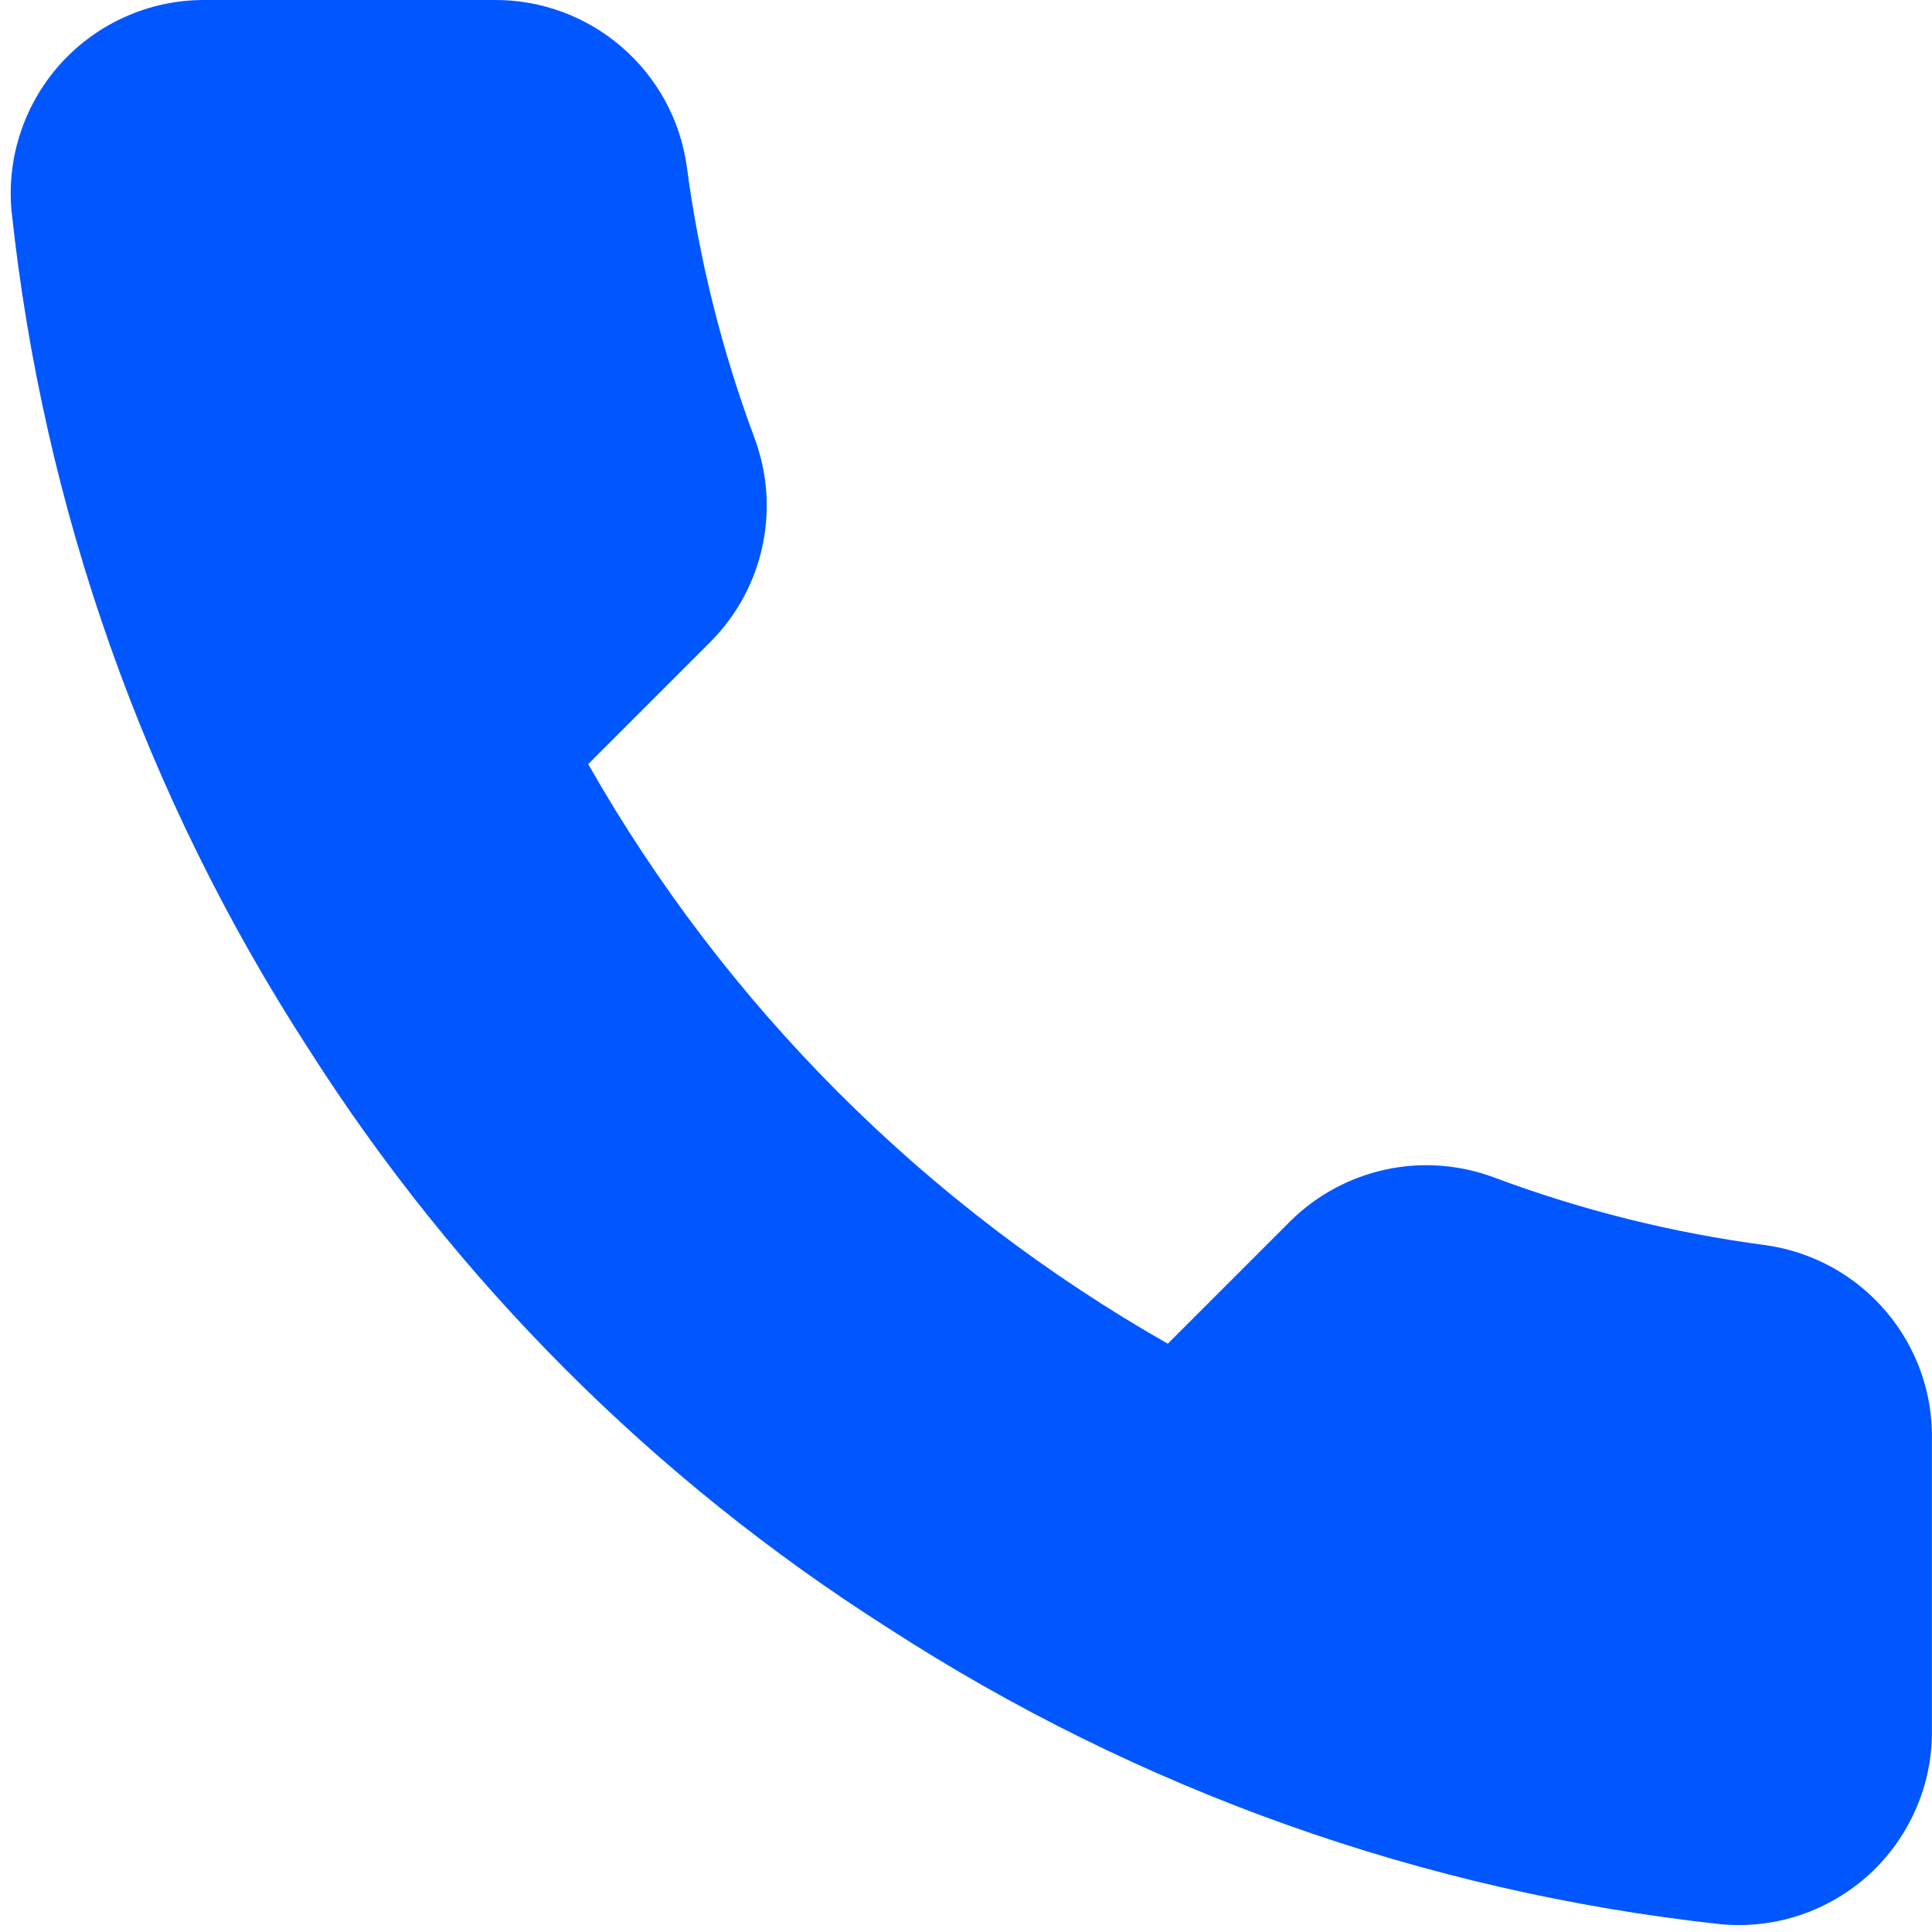
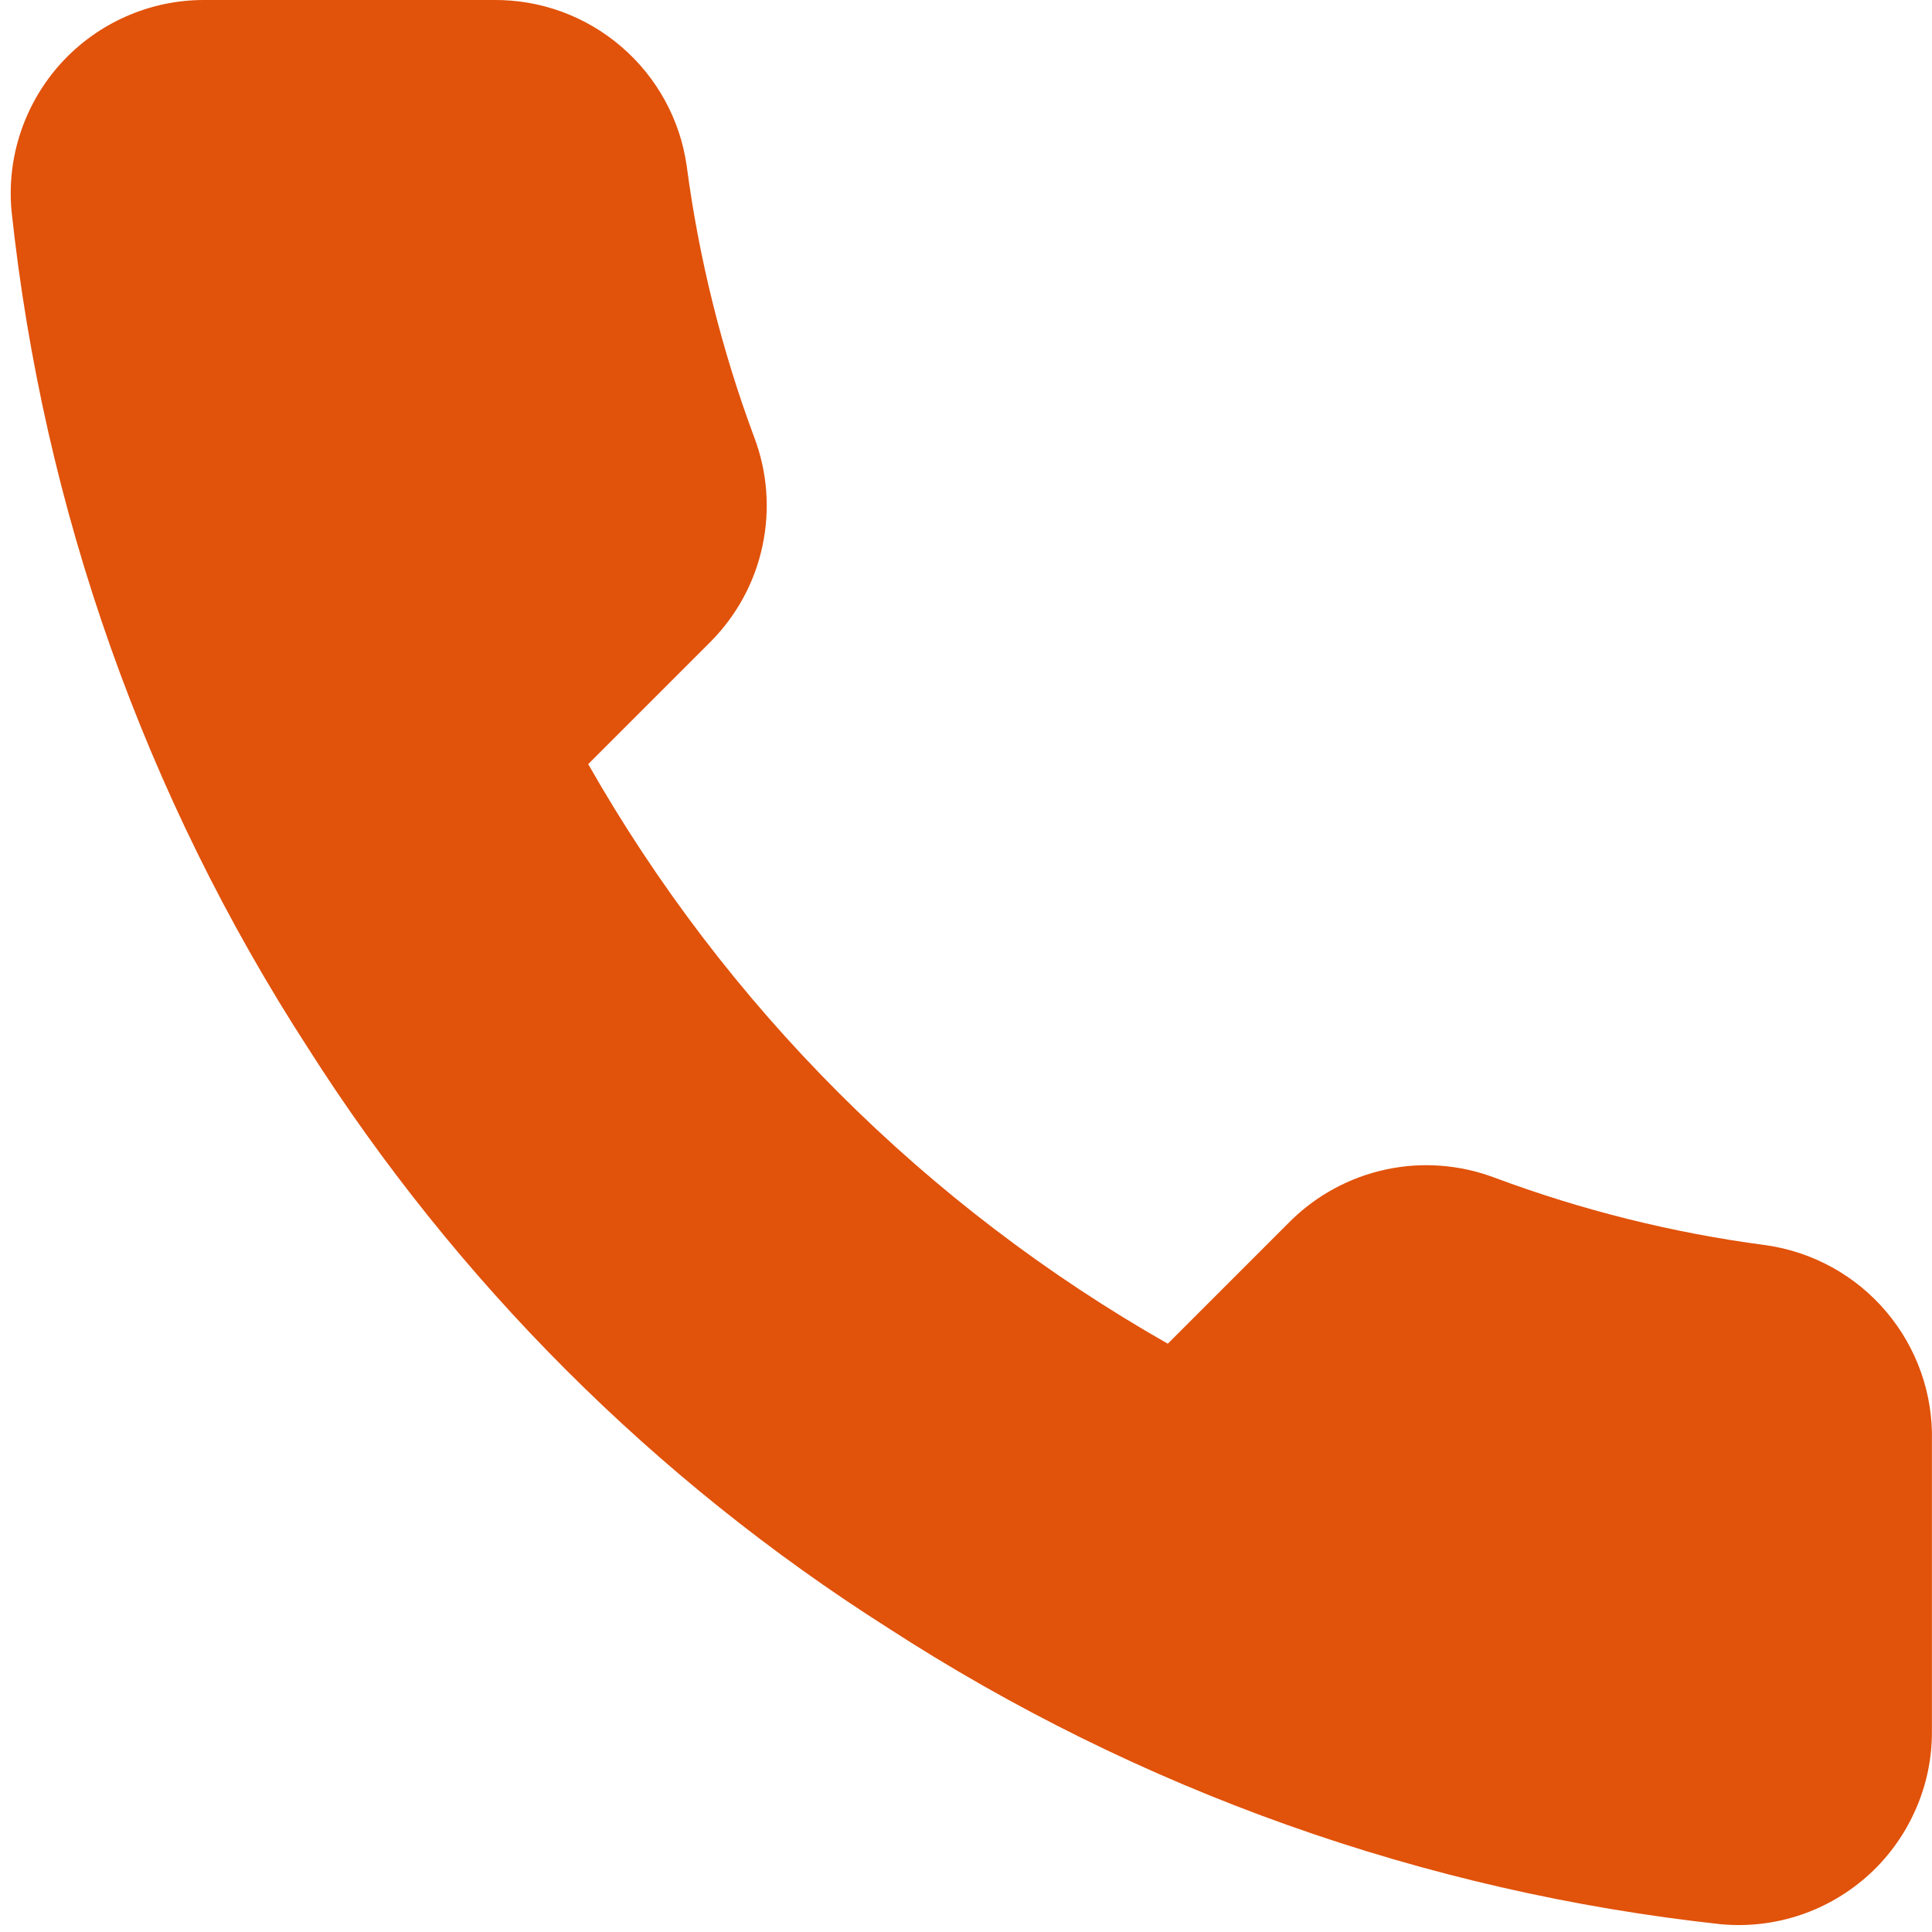
<svg xmlns="http://www.w3.org/2000/svg" width="20" height="20" viewBox="0 0 20 20" fill="none">
-   <path d="M19.999 14.92V17.92C20.001 18.199 19.944 18.474 19.832 18.729C19.72 18.985 19.557 19.214 19.352 19.402C19.146 19.59 18.904 19.734 18.64 19.823C18.376 19.912 18.097 19.945 17.819 19.92C14.742 19.586 11.786 18.534 9.189 16.85C6.773 15.315 4.725 13.266 3.189 10.85C1.499 8.241 0.448 5.271 0.119 2.18C0.094 1.904 0.127 1.625 0.216 1.362C0.305 1.099 0.447 0.857 0.634 0.652C0.821 0.447 1.049 0.283 1.303 0.171C1.557 0.058 1.832 0 2.109 9.69523e-05H5.109C5.595 -0.005 6.065 0.167 6.433 0.484C6.801 0.8 7.042 1.24 7.109 1.72C7.236 2.68 7.471 3.623 7.809 4.53C7.944 4.888 7.973 5.277 7.893 5.651C7.814 6.025 7.628 6.368 7.359 6.64L6.089 7.91C7.513 10.414 9.586 12.486 12.089 13.91L13.359 12.64C13.631 12.371 13.975 12.186 14.349 12.106C14.723 12.026 15.111 12.056 15.469 12.19C16.377 12.529 17.319 12.764 18.279 12.89C18.765 12.959 19.209 13.203 19.526 13.578C19.843 13.952 20.012 14.43 19.999 14.92Z" fill="#0057FF" />
+   <path d="M19.999 14.92V17.92C20.001 18.199 19.944 18.474 19.832 18.729C19.72 18.985 19.557 19.214 19.352 19.402C19.146 19.59 18.904 19.734 18.64 19.823C18.376 19.912 18.097 19.945 17.819 19.92C14.742 19.586 11.786 18.534 9.189 16.85C6.773 15.315 4.725 13.266 3.189 10.85C1.499 8.241 0.448 5.271 0.119 2.18C0.094 1.904 0.127 1.625 0.216 1.362C0.305 1.099 0.447 0.857 0.634 0.652C0.821 0.447 1.049 0.283 1.303 0.171C1.557 0.058 1.832 0 2.109 9.69523e-05H5.109C5.595 -0.005 6.065 0.167 6.433 0.484C6.801 0.8 7.042 1.24 7.109 1.72C7.236 2.68 7.471 3.623 7.809 4.53C7.944 4.888 7.973 5.277 7.893 5.651C7.814 6.025 7.628 6.368 7.359 6.64L6.089 7.91C7.513 10.414 9.586 12.486 12.089 13.91L13.359 12.64C13.631 12.371 13.975 12.186 14.349 12.106C14.723 12.026 15.111 12.056 15.469 12.19C16.377 12.529 17.319 12.764 18.279 12.89C18.765 12.959 19.209 13.203 19.526 13.578C19.843 13.952 20.012 14.43 19.999 14.92Z" fill="#e1520a" />
</svg>
